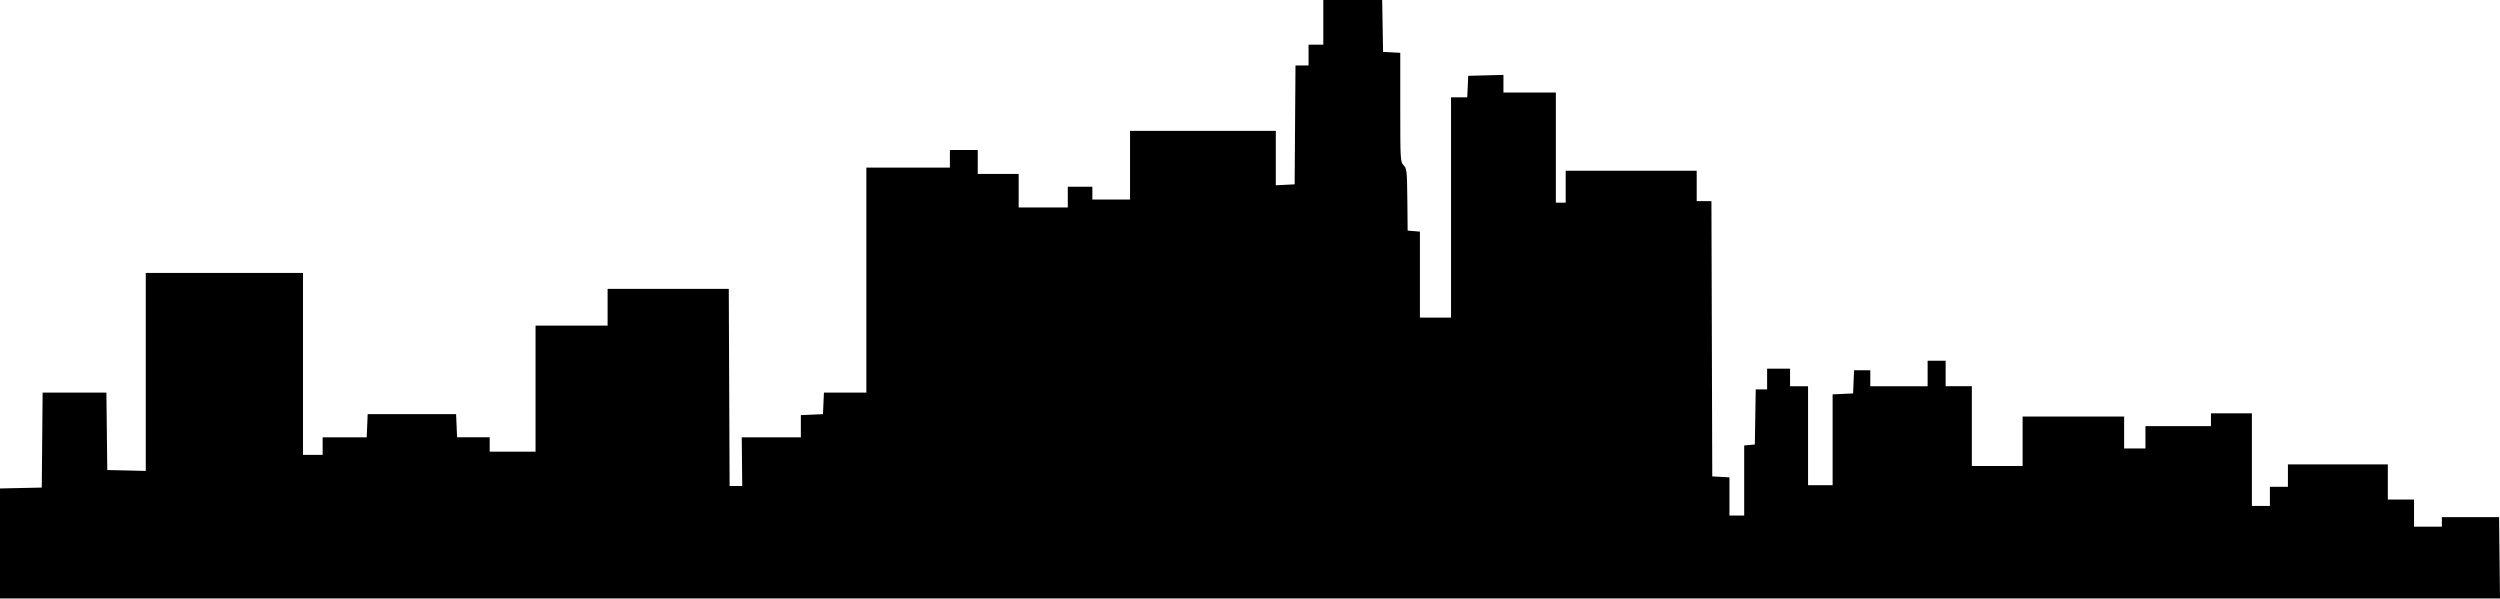
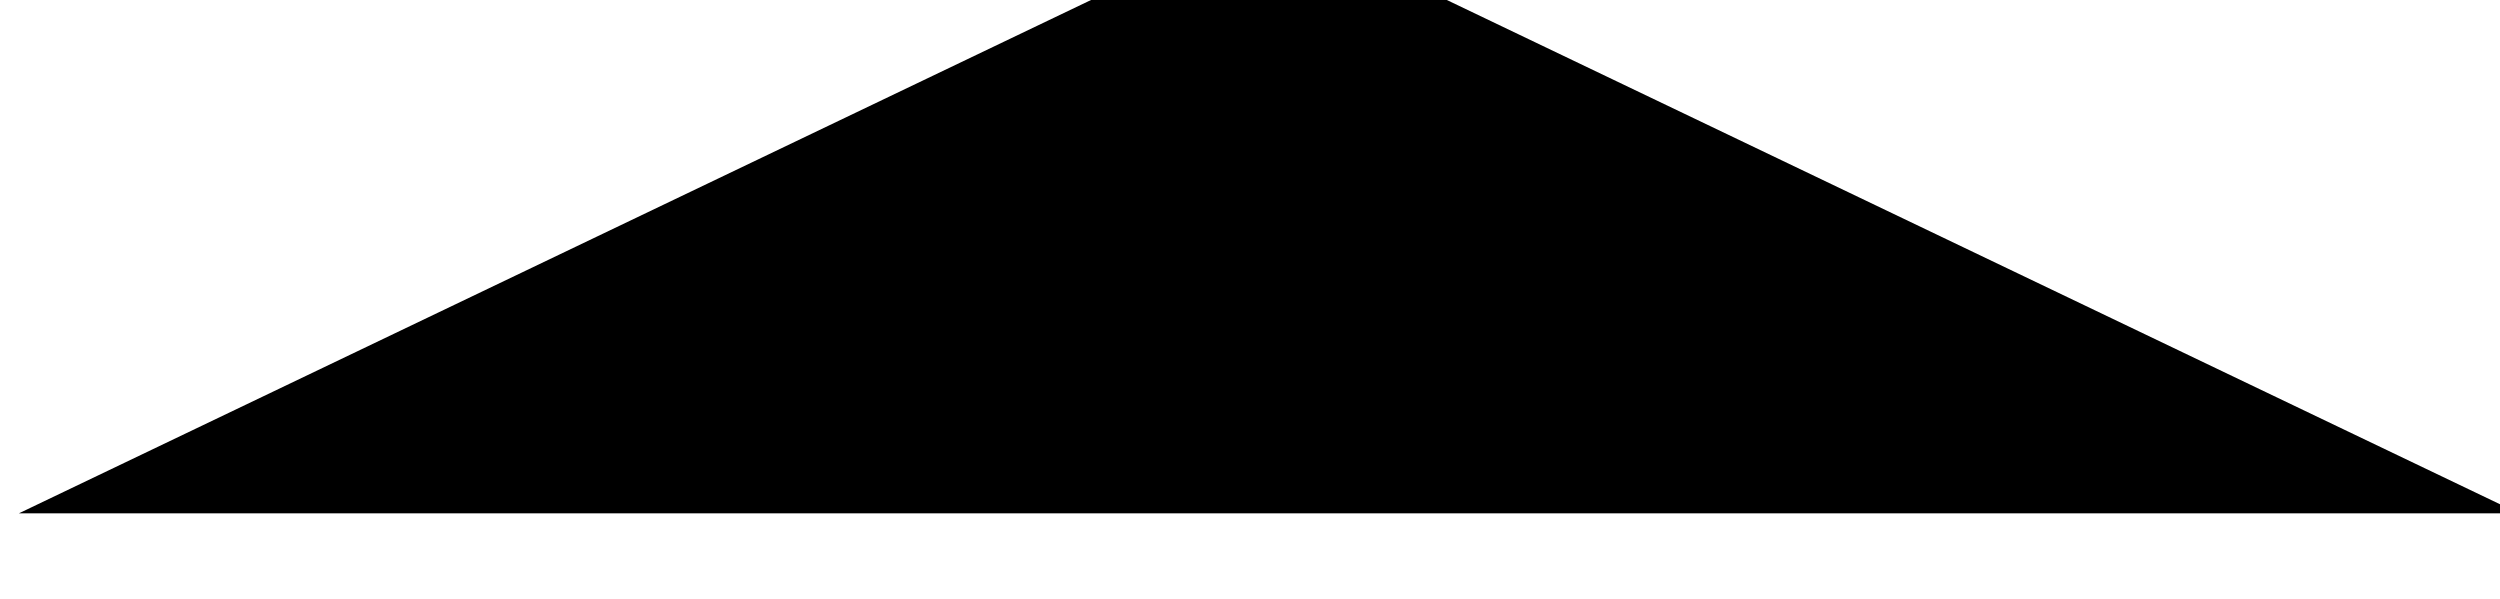
- <svg xmlns="http://www.w3.org/2000/svg" viewBox="0 0 209.66 50.192" height="189.703" width="792.417">
-   <path d="M0 45.578v-4.613l1.751-.038 1.752-.037.036-3.982.036-3.982h5.348l.037 3.246.037 3.246 1.613.037 1.614.038V22.888H25.41v15.258h1.648v-1.472h3.696l.04-.97.04-.971h7.417l.04.97.041.97H41.067v1.205h3.846V27.305H50.956V24.226H61.118l.035 8.265.035 8.265h1.058l-.02-2.041-.02-2.041H67.163V34.813l.927-.04.927-.04.04-.903.041-.904h3.559V14.054h7.005v-1.472h2.335V14.589h3.433V17.4h4.12v-1.74h2.06V16.731h3.16v-5.756h12.224v4.564l.79-.04.79-.04.035-4.986.036-4.985h1.096v-1.74h1.236V0h4.938l.037 2.175.038 2.175.721.04.721.04V9c0 4.428.008 4.577.283 4.862.263.273.285.471.31 2.886l.025 2.593.515.041.515.042v7.211h2.61V8.165h1.36l.041-.904.041-.903 1.477-.038 1.476-.038V7.763h4.395v9.235h.824v-2.677h10.988v2.544H143.527l.035 11.544.035 11.544.72.04.722.04v3.2h1.236V37.36l.446-.042.447-.042.037-2.309.038-2.309h.955v-1.74h1.923V32.391h1.51v8.298h2.06v-7.616l.86-.04.858-.04.04-.97.04-.97h1.362v1.338h4.807V30.25H163.169v2.14H165.367v6.693h4.257v-4.149h8.515v2.677h1.786v-1.874h5.494V34.666h3.434v7.763h1.51v-1.606H191.874v-1.874h8.378V41.894H202.45v2.275h2.335v-.803h4.798l.039 3.413.038 3.413H0z" />
+ <svg xmlns="http://www.w3.org/2000/svg" version="1.1" id="Calque_1" x="0px" y="0px" viewBox="0 0 792.4 189.7" style="enable-background:new 0 0 792.4 189.7;" xml:space="preserve">
+   <path d="M-5,605.3v-17.4l6.6-0.1l6.6-0.1l0.1-15.1l0.1-15.1h20.2l0.1,12.3L29,582l6.1,0.1l6.1,0.1v-62.8H91v57.7h6.2v-5.6h14  l0.2-3.7l0.2-3.7h28l0.2,3.7l0.2,3.7h10.3v4.6h14.5v-40h22.8v-11.6H226l0.1,31.2l0.1,31.2h4l-0.1-7.7l-0.1-7.7h18.7v-7l3.5-0.2  l3.5-0.2l0.2-3.4l0.2-3.4h13.5v-71.3h26.5v-5.6h8.8v7.6h13v10.6h15.6v-6.6h7.8v4h11.9v-21.8h46.2v17.2l3-0.2l3-0.2l0.1-18.8  l0.1-18.8h4.1v-6.6h4.7V433h18.7l0.1,8.2l0.1,8.2l2.7,0.2l2.7,0.2V467c0,16.7,0,17.3,1.1,18.4c1,1,1.1,1.8,1.2,10.9l0.1,9.8l1.9,0.2  l1.9,0.2v27.3h9.9v-69.8h5.1l0.2-3.4l0.2-3.4l5.6-0.1l5.6-0.1v5.6h16.6v34.9h3.1v-10.1h41.5v9.6h4.7l0.1,43.6l0.1,43.6l2.7,0.2  l2.7,0.2v12.1h4.7v-22.2l1.7-0.2l1.7-0.2l0.1-8.7l0.1-8.7h3.6v-6.6h7.3v5.6h5.7v31.4h7.8V558l3.3-0.2l3.2-0.2l0.2-3.7l0.2-3.7h5.1  v5.1H606v-8.1h5.7v8.1h8.3v25.3h16.1V565h32.2v10.1h6.8v-7.1h20.8v-4h13v29.3h5.7v-6.1h5.7v-7.1h31.7v11.1h8.3v8.6h8.8v-3h18.1  l0.1,12.9l0.1,12.9H-5V605.3z" />
+   <path d="M0,397.2v-17.4l6.6-0.1l6.6-0.1l0.1-15.1l0.1-15.1h20.2l0.1,12.3l0.1,12.3l6.1,0.1l6.1,0.1v-62.8H96v57.7h6.2v-5.6h14  l0.2-3.7l0.2-3.7h28l0.2,3.7l0.2,3.7h10.3v4.6h14.5v-40h22.8v-11.6H231l0.1,31.2l0.1,31.2h4l-0.1-7.7l-0.1-7.7h18.7v-7l3.5-0.2  l3.5-0.2l0.2-3.4l0.2-3.4h13.5V278h26.5v-5.6h8.8v7.6h13v10.6h15.6v-6.6h7.8v4h11.9v-21.8h46.2v17.2l3-0.2l3-0.2l0.1-18.8l0.1-18.8  h4.1v-6.6h4.7v-14.2h18.7l0.1,8.2l0.1,8.2l2.7,0.2l2.7,0.2v17.3c0,16.7,0,17.3,1.1,18.4c1,1,1.1,1.8,1.2,10.9l0.1,9.8l1.9,0.2  l1.9,0.2v27.3h9.9v-69.8h5.1l0.2-3.4l0.2-3.4l5.6-0.1l5.6-0.1v5.6h16.6v34.9h3.1v-10.1h41.5v9.6h4.7l0.1,43.6l0.1,43.6l2.7,0.2  l2.7,0.2v12.1h4.7v-22.2l1.7-0.2l1.7-0.2l0.1-8.7l0.1-8.7h3.6v-6.6h7.3v5.6h5.7v31.4h7.8v-28.8l3.3-0.2l3.2-0.2l0.2-3.7l0.2-3.7h5.1  v5.1H611v-8.1h5.7v8.1h8.3v25.3h16.1V357h32.2v10.1h6.8V360h20.8v-4h13v29.3h5.7v-6.1h5.7v-7.1h31.7v11.1h8.3v8.6h8.8v-3h18.1  l0.1,12.9l0.1,12.9H0V397.2z" />
+   <polygon points="402.2,-27 6,162.7 402.2,162.7 798.4,162.7 " />
</svg>
